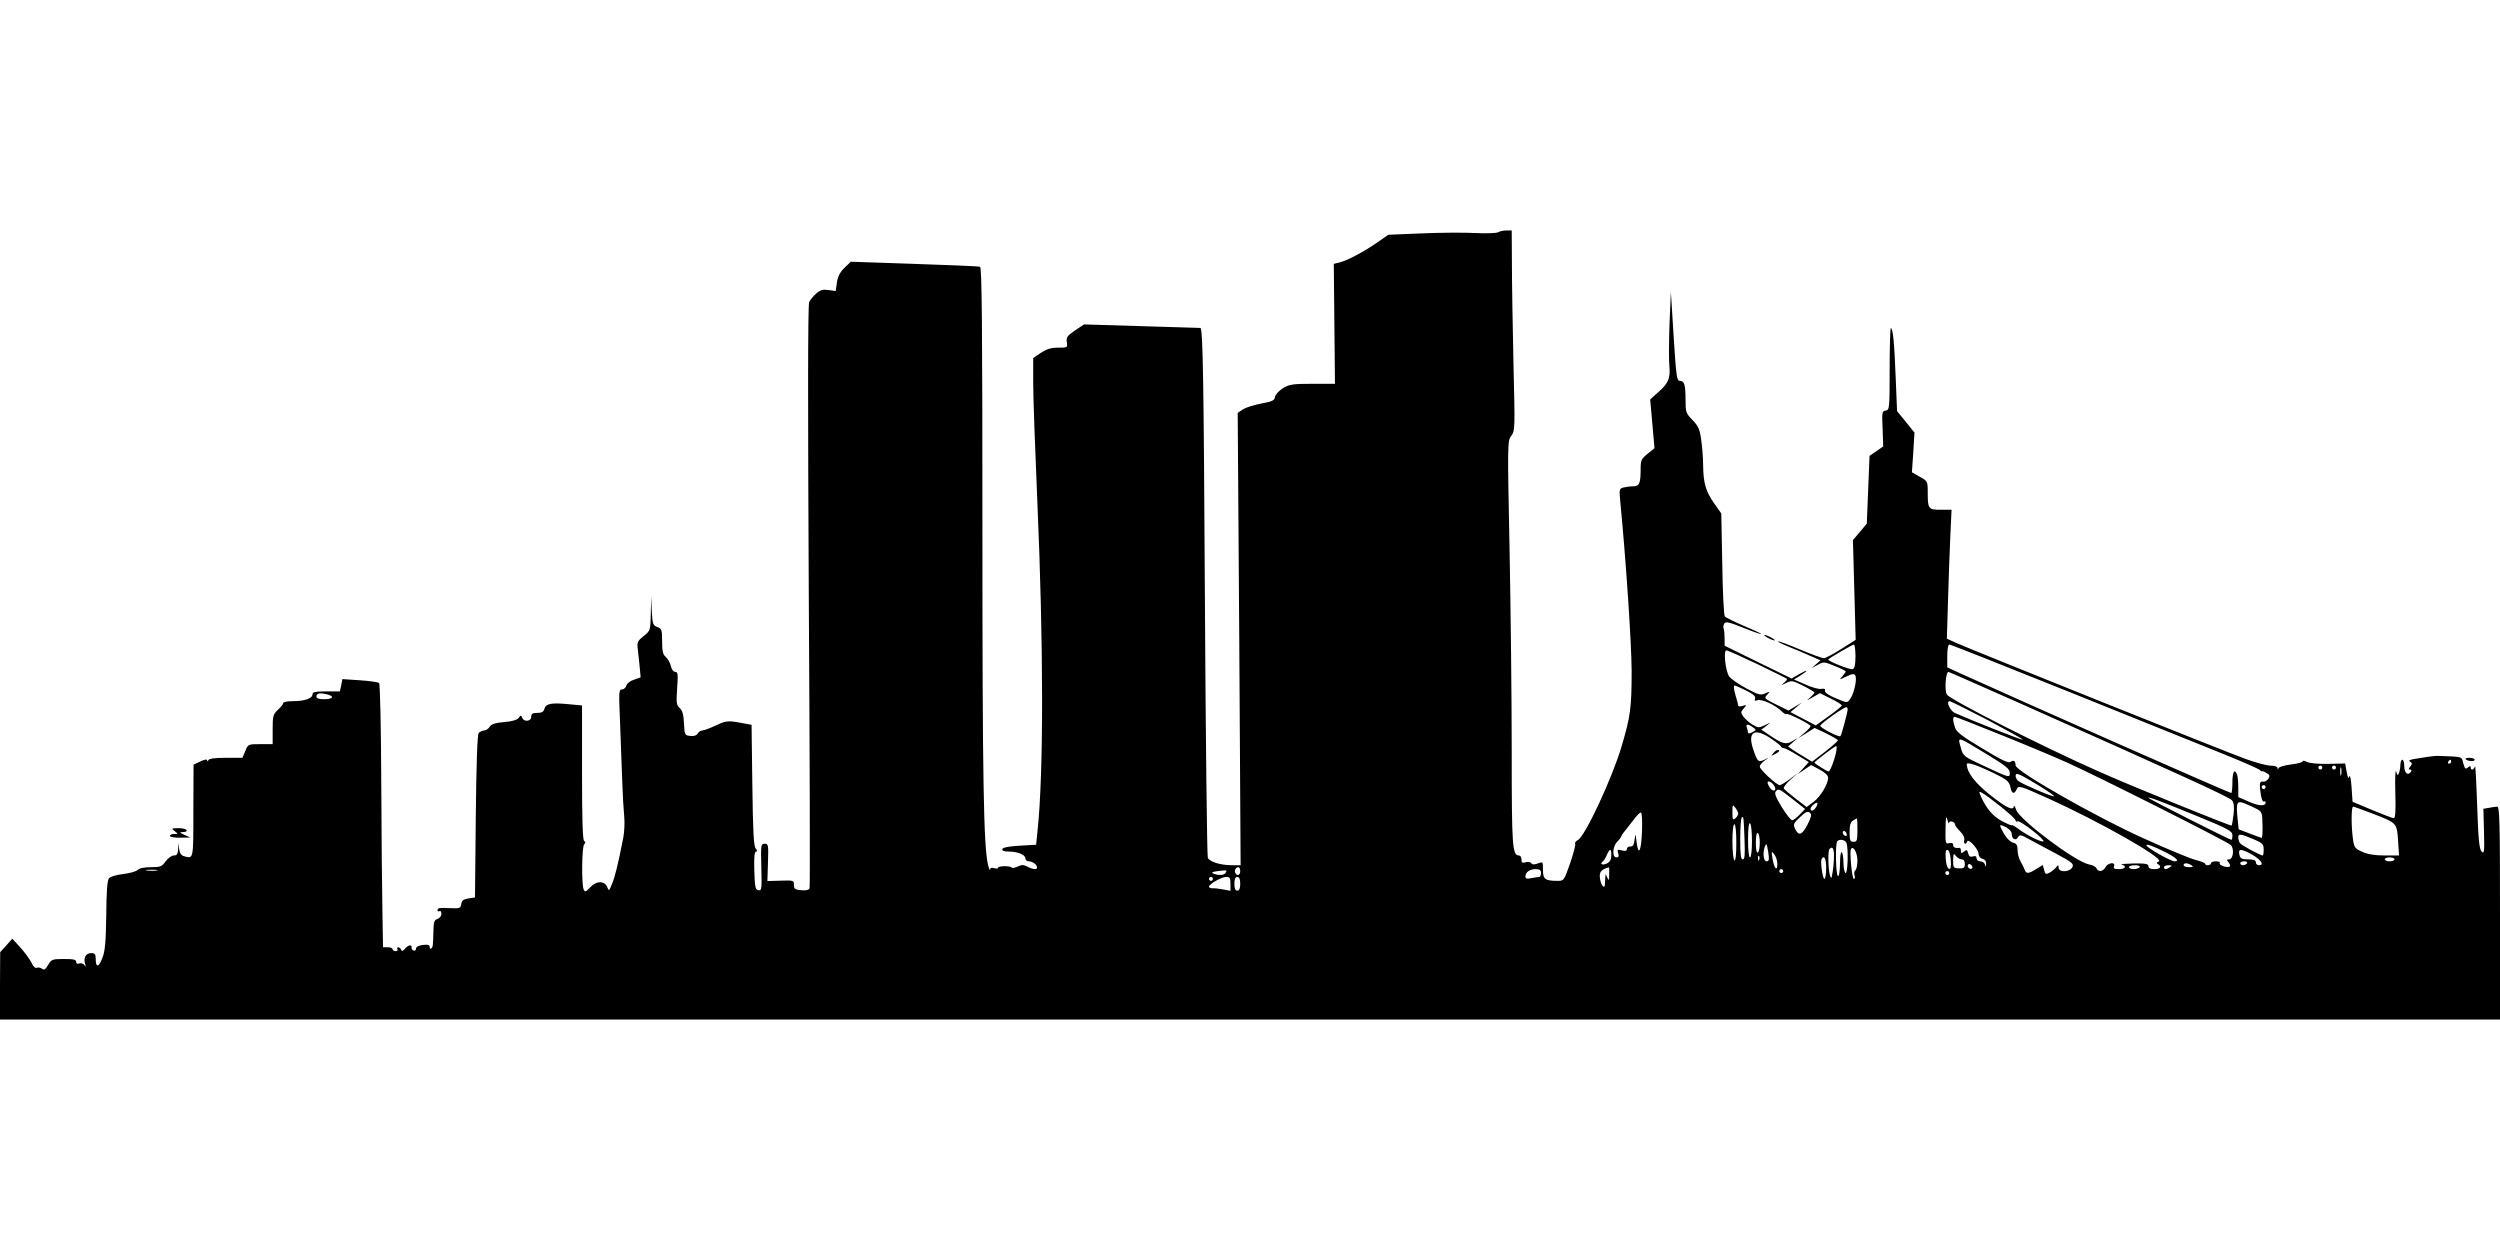
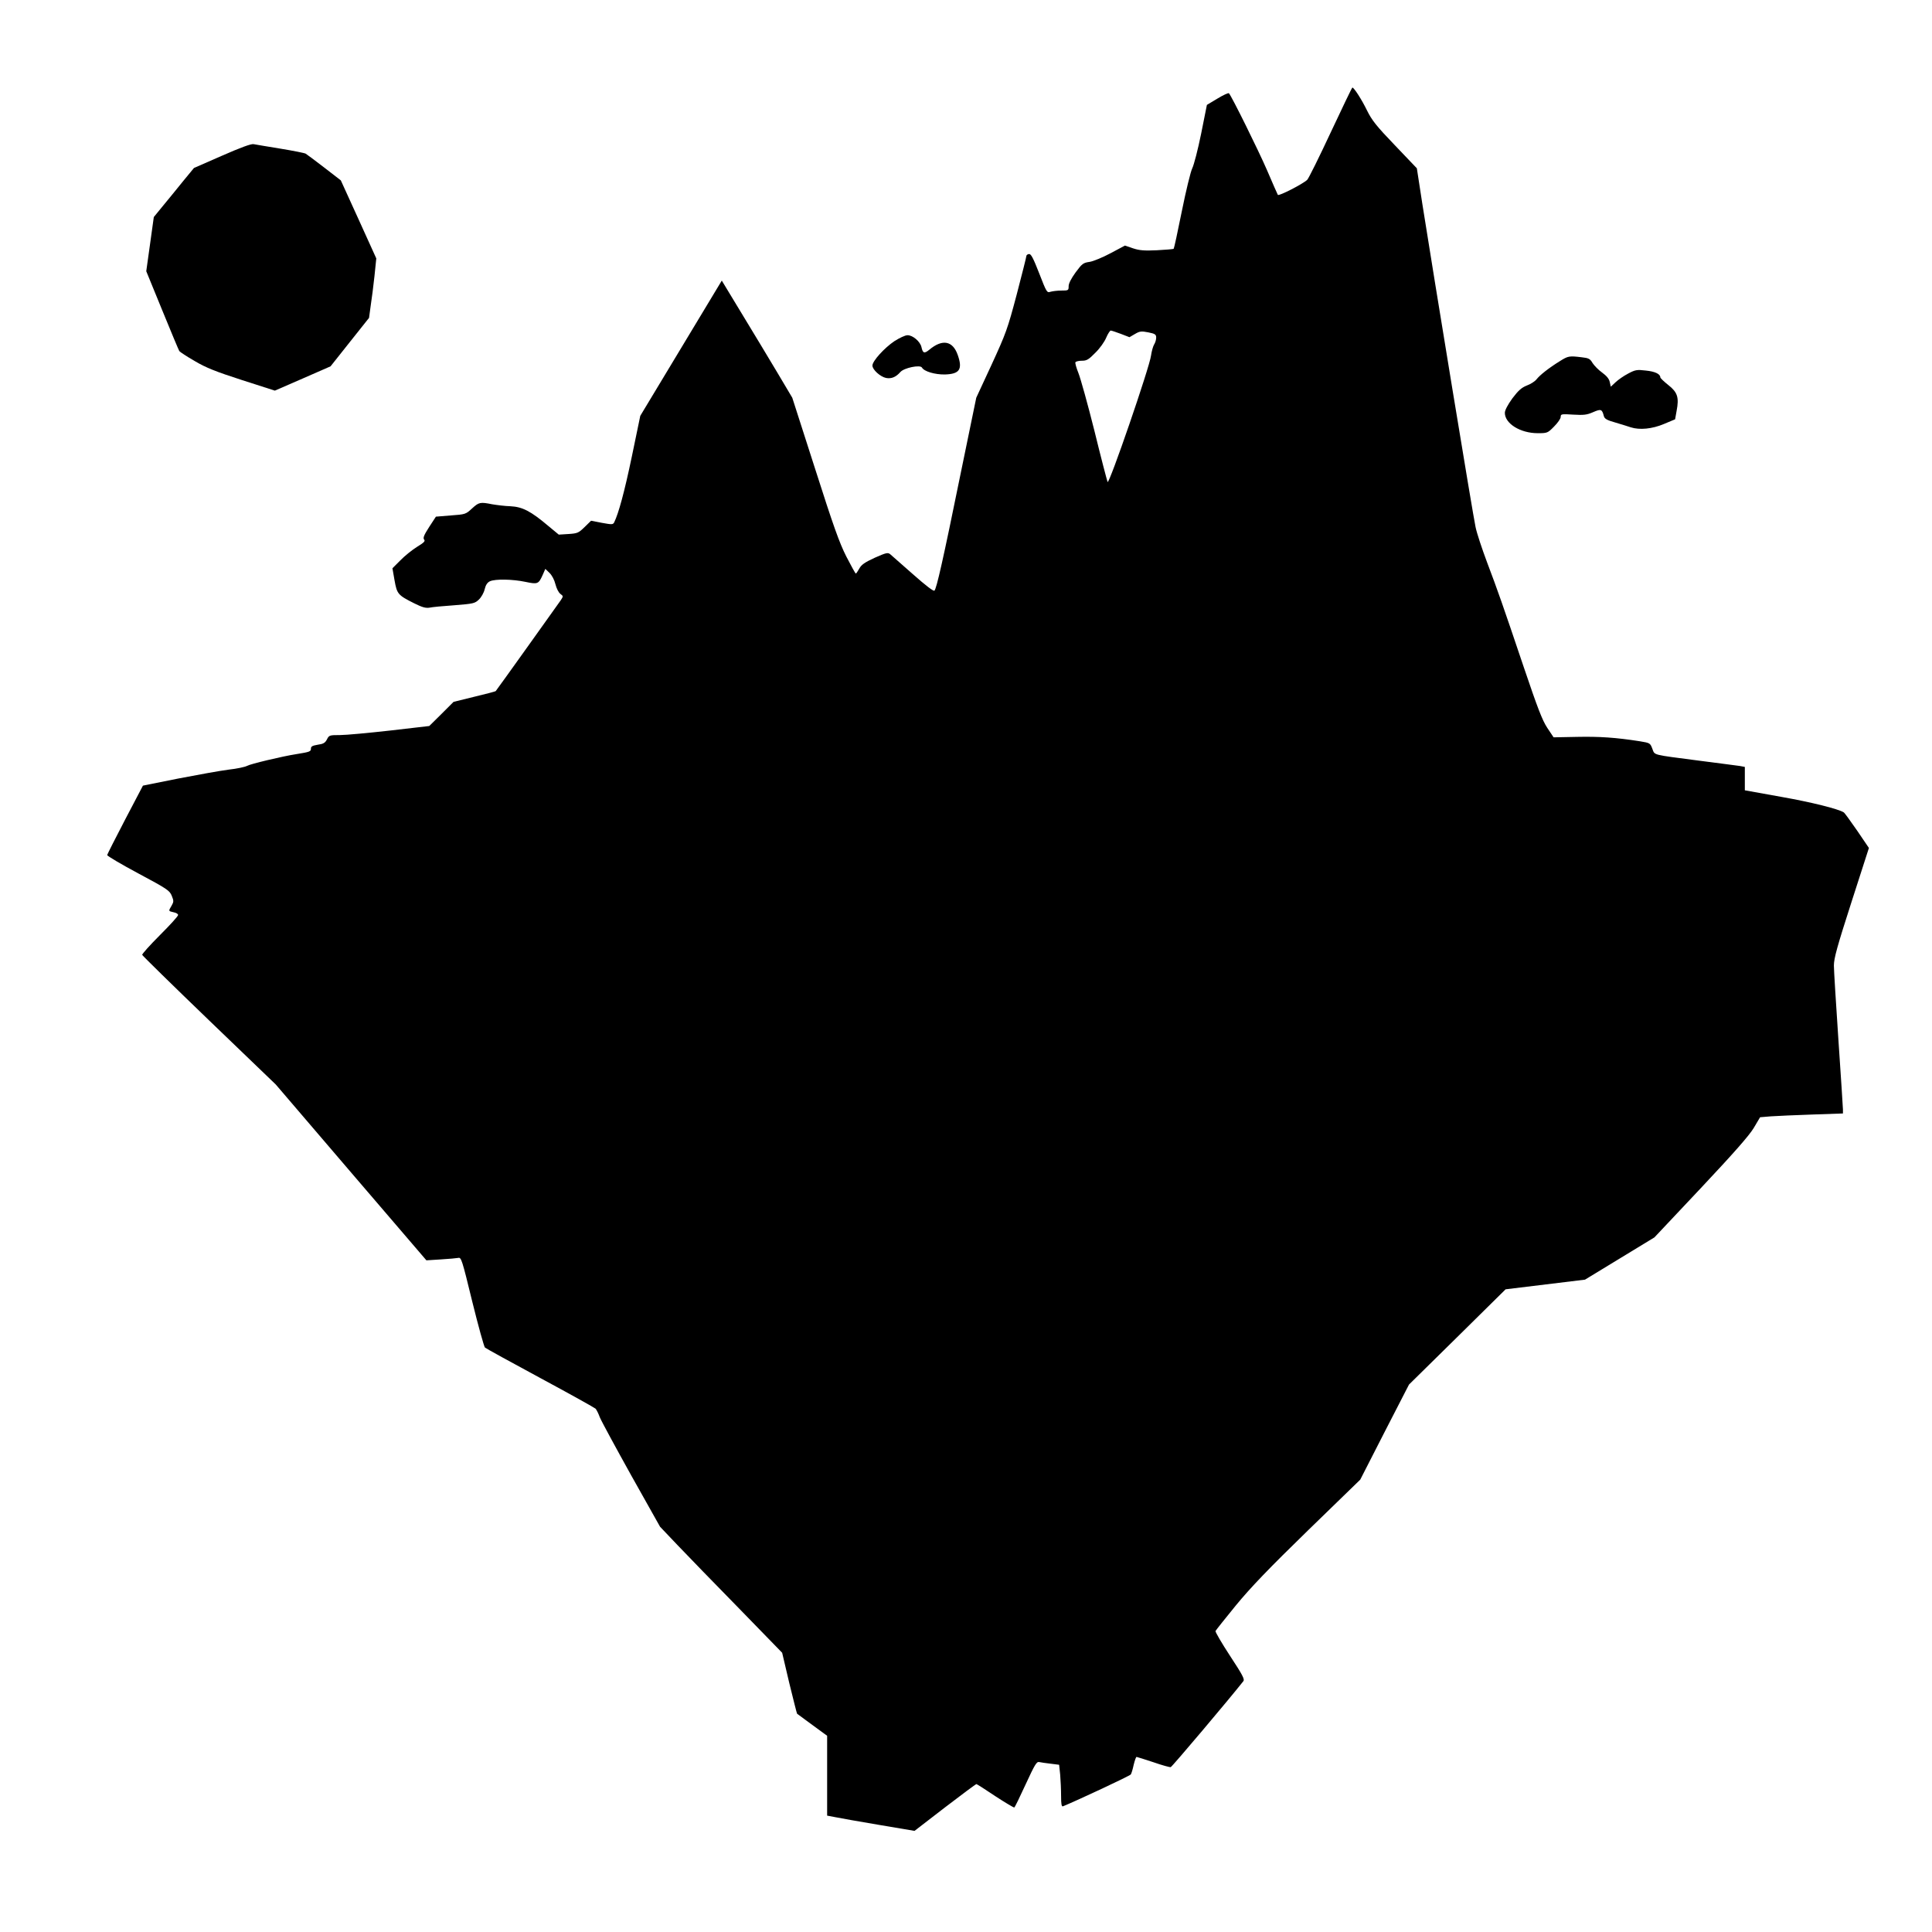
- <svg xmlns="http://www.w3.org/2000/svg" version="1.0" width="1280pt" height="640pt" viewBox="0 0 1280 640" preserveAspectRatio="xMidYMid meet">
-   <g transform="translate(0,640) scale(0.1,-0.1)" fill="#000000" stroke="none">
-     <path d="M7671 5211 c-8 -5 -62 -7 -120 -4 -58 3 -182 2 -274 -2 l-169 -7 -63 -44 c-73 -49 -147 -88 -188 -98 l-28 -7 3 -307 3 -307 -115 0 c-102 0 -119 -3 -152 -23 -20 -13 -38 -32 -40 -44 -2 -18 -14 -24 -70 -34 -36 -7 -79 -20 -94 -30 l-27 -18 8 -1158 7 -1158 -43 0 c-60 0 -115 17 -125 38 -4 9 -11 611 -15 1337 -6 1113 -10 1371 -23 1376 0 0 -135 4 -299 9 l-297 9 -46 -31 c-40 -27 -45 -35 -42 -59 4 -29 4 -29 -44 -29 -36 0 -59 -7 -88 -26 l-40 -27 0 -131 c0 -72 10 -342 21 -601 32 -731 33 -1393 1 -1690 l-7 -70 -84 -5 c-55 -3 -86 -9 -89 -17 -2 -9 8 -13 32 -13 46 0 86 -16 86 -35 0 -8 8 -15 18 -15 19 0 42 -18 42 -32 0 -12 -22 -10 -50 5 -20 10 -30 10 -50 0 -13 -6 -27 -9 -30 -5 -7 10 -70 9 -70 -1 0 -5 -9 -5 -20 -2 -13 4 -20 2 -21 -7 -1 -7 -5 3 -10 22 -23 97 -29 430 -29 1708 0 1073 -3 1353 -12 1356 -7 3 -159 9 -338 15 l-324 11 -32 -31 c-23 -22 -34 -44 -39 -75 l-6 -44 -37 5 c-29 4 -42 1 -63 -18 -15 -13 -31 -33 -36 -43 -7 -12 -7 -545 -2 -1504 5 -817 7 -1491 4 -1498 -3 -9 -18 -12 -42 -10 -32 3 -38 6 -38 27 0 24 -2 24 -68 22 l-68 -2 3 95 c3 90 2 96 -17 96 -19 0 -20 -6 -17 -121 3 -112 2 -120 -15 -117 -16 3 -18 16 -21 101 -2 68 1 97 9 97 8 0 7 5 -2 16 -10 12 -14 87 -17 325 l-4 308 -27 5 c-93 18 -100 18 -155 -8 -30 -14 -62 -26 -70 -26 -8 0 -19 -7 -24 -16 -6 -10 -19 -14 -38 -12 -28 3 -29 5 -32 64 -2 45 -8 66 -22 79 -17 15 -18 27 -13 101 5 72 4 84 -10 84 -9 0 -18 12 -22 29 -3 16 -15 37 -26 47 -15 13 -19 30 -19 81 0 58 -2 64 -25 73 -22 8 -24 15 -28 82 l-3 73 -2 -87 c-2 -87 -2 -87 -37 -115 -30 -24 -34 -32 -30 -63 2 -19 7 -61 10 -92 l5 -56 -34 -12 c-19 -6 -36 -19 -39 -30 -3 -11 -13 -20 -23 -20 -16 0 -16 -13 -9 -177 4 -98 9 -232 11 -298 2 -66 7 -145 10 -175 3 -30 1 -80 -5 -110 -26 -134 -43 -202 -58 -237 -14 -35 -16 -36 -23 -17 -13 35 -55 36 -87 2 -25 -26 -28 -27 -35 -11 -11 29 -9 218 3 230 8 8 8 13 0 17 -8 5 -11 114 -11 351 l0 343 -74 7 c-85 8 -112 2 -119 -25 -4 -15 -14 -20 -36 -20 -24 0 -31 -4 -31 -20 0 -24 -38 -28 -46 -5 -6 14 -8 14 -18 0 -8 -11 -34 -19 -75 -22 -46 -4 -66 -11 -74 -24 -7 -11 -19 -19 -28 -19 -9 0 -21 -6 -28 -13 -7 -9 -12 -148 -15 -428 l-4 -414 -34 -5 c-25 -4 -34 -11 -36 -28 -3 -21 -8 -24 -50 -22 -63 3 -72 2 -72 -11 0 -5 5 -7 10 -4 6 3 10 -3 10 -14 0 -11 -9 -22 -20 -26 -17 -5 -20 -16 -21 -66 -2 -73 -2 -76 -11 -85 -5 -4 -8 -1 -8 7 0 11 -9 14 -35 11 -22 -3 -35 -10 -35 -19 0 -8 -6 -13 -12 -10 -7 2 -12 10 -11 16 4 17 -18 13 -34 -7 -10 -12 -16 -14 -19 -4 -3 6 -10 12 -15 12 -6 0 -7 -4 -4 -10 3 -5 -1 -10 -9 -10 -9 0 -16 5 -16 10 0 6 -11 10 -25 10 l-24 0 -3 182 c-2 101 -5 403 -6 673 -1 269 -6 493 -11 498 -4 4 -49 11 -98 14 l-90 6 -6 -32 -7 -31 -70 0 c-56 0 -70 -3 -70 -15 0 -21 -41 -35 -101 -35 -27 0 -49 -4 -49 -10 0 -5 -12 -21 -27 -34 -25 -24 -27 -32 -27 -101 l0 -75 -63 0 c-62 0 -63 0 -77 -35 l-15 -35 -85 0 c-58 0 -86 -4 -89 -12 -4 -8 -6 -9 -6 -2 -1 8 -13 6 -36 -5 l-34 -16 -1 -237 c0 -252 1 -245 -47 -232 -15 4 -23 15 -26 38 l-4 31 -1 -32 c-2 -26 -6 -33 -22 -33 -11 0 -29 -13 -42 -30 -19 -27 -27 -30 -76 -30 -32 0 -59 -5 -67 -14 -8 -8 -41 -17 -74 -21 -34 -4 -66 -13 -73 -22 -9 -11 -13 -67 -14 -190 -2 -135 -6 -184 -20 -218 -18 -49 -34 -51 -34 -4 0 24 -4 29 -24 29 -27 0 -40 -25 -30 -56 4 -15 4 -16 -4 -5 -6 8 -17 11 -26 8 -10 -4 -16 -1 -16 8 0 12 -14 15 -63 15 -59 0 -64 -2 -81 -31 -13 -23 -21 -27 -31 -19 -7 6 -19 8 -26 5 -9 -3 -19 6 -27 25 -8 16 -33 51 -56 77 l-43 47 -31 -35 -31 -34 -1 -172 0 -173 6400 0 6400 0 0 545 c0 456 -2 545 -14 545 -7 0 -26 -3 -42 -6 l-29 -5 3 -117 c3 -105 1 -115 -12 -102 -12 12 -17 59 -23 235 -4 121 -9 212 -11 203 -4 -20 -22 -25 -22 -7 0 8 -4 8 -15 -1 -12 -10 -15 -6 -23 22 -9 36 0 33 -132 38 -8 0 -31 -2 -50 -5 -19 -3 -50 -8 -69 -11 -24 -4 -31 -8 -21 -14 11 -7 11 -11 1 -24 -10 -12 -10 -16 -2 -16 7 0 9 -4 6 -10 -15 -24 -35 -9 -35 25 0 19 -4 35 -10 35 -5 0 -10 -11 -10 -24 0 -13 -3 -33 -7 -43 -6 -16 -8 -15 -15 7 -4 14 -6 -35 -4 -107 3 -95 0 -133 -8 -132 -6 0 -56 19 -111 42 l-100 42 -5 75 c-3 41 -8 66 -11 55 -5 -15 -8 -9 -14 23 l-8 43 -87 -2 c-50 -1 -96 3 -108 10 -12 6 -22 8 -22 3 0 -5 -27 -12 -59 -16 -33 -4 -62 -12 -65 -19 -3 -9 -5 -9 -5 1 -1 7 -15 12 -36 12 -18 0 -76 15 -127 34 -96 34 -1381 550 -1477 592 l-53 24 6 202 c3 112 9 260 12 331 l6 127 -55 0 c-64 0 -67 4 -67 89 0 57 -1 58 -41 80 l-40 23 7 102 6 101 -44 55 -45 55 -7 170 c-7 181 -14 255 -25 255 -3 0 -6 -94 -6 -210 0 -202 -1 -209 -20 -212 -19 -3 -20 -9 -16 -94 l3 -90 -35 -24 -35 -24 -7 -173 -7 -174 -35 -42 -36 -42 7 -255 7 -256 -74 -47 c-41 -26 -81 -47 -89 -47 -8 0 -64 20 -123 45 -59 25 -110 44 -112 41 -2 -2 24 -15 59 -29 35 -14 85 -35 111 -47 l48 -21 -23 -20 -23 -20 32 17 c30 17 33 16 87 -6 31 -12 56 -25 56 -28 0 -3 -8 -14 -17 -25 -18 -19 -17 -19 20 -1 31 15 40 16 46 5 10 -16 -5 -88 -25 -118 -12 -19 -18 -21 -41 -12 -62 24 -94 42 -89 54 3 8 -4 10 -18 8 -12 -3 -49 7 -81 22 l-60 26 33 20 c45 29 40 34 -7 7 l-38 -22 -172 84 -171 84 0 37 c0 21 -2 43 -5 51 -3 7 -1 19 4 26 6 11 27 6 96 -22 49 -20 90 -34 92 -32 2 2 -37 20 -87 41 -49 21 -94 43 -99 49 -5 6 -11 127 -13 269 l-5 258 -38 54 c-43 62 -54 104 -55 195 0 36 -5 94 -10 129 -7 53 -15 70 -44 100 -34 35 -36 41 -36 103 0 78 -6 98 -29 98 -16 0 -19 24 -32 228 l-14 227 -7 -160 c-3 -88 -4 -185 -1 -216 6 -67 -4 -91 -59 -139 l-39 -35 11 -125 11 -125 -35 -28 c-33 -27 -36 -33 -36 -82 0 -70 -7 -85 -39 -85 -14 0 -36 -3 -49 -6 -21 -6 -22 -10 -17 -63 30 -310 58 -728 59 -876 0 -188 -6 -233 -51 -385 -48 -163 -187 -461 -224 -481 -11 -5 -17 -14 -14 -19 3 -5 -9 -50 -26 -100 -31 -88 -32 -90 -63 -90 -65 0 -76 8 -76 56 0 43 0 43 -27 33 -19 -7 -28 -6 -33 2 -5 6 -16 8 -29 4 -17 -5 -21 -2 -21 14 0 12 -6 21 -13 21 -34 0 -37 45 -37 528 0 262 -5 728 -11 1036 -11 549 -11 559 9 585 19 26 19 37 11 366 -4 187 -8 418 -8 513 l-1 172 -27 0 c-16 0 -34 -4 -42 -9z m1829 -2171 c0 -42 -4 -62 -14 -66 -13 -5 -133 43 -125 50 10 10 124 76 131 76 4 0 8 -27 8 -60z m1103 -186 c337 -136 691 -278 787 -317 96 -39 178 -75 181 -80 3 -5 8 -7 10 -6 2 2 13 -2 24 -9 16 -9 18 -14 9 -29 -7 -10 -19 -17 -28 -15 -18 3 -19 -11 -10 -70 4 -21 10 -35 15 -32 5 3 9 1 9 -4 0 -21 -33 -20 -85 3 l-55 24 0 50 c0 27 -3 56 -6 65 -13 33 -24 14 -24 -39 0 -30 -3 -55 -6 -55 -11 0 -1009 441 -1371 605 l-83 38 0 58 c0 35 4 59 11 59 6 0 286 -111 622 -246z m-1606 146 c81 -39 149 -73 152 -75 2 -3 -4 -12 -15 -21 -17 -14 -16 -14 11 -1 28 14 33 13 87 -14 32 -16 58 -32 58 -35 0 -3 -10 -14 -22 -25 -21 -18 -20 -18 13 1 l37 21 56 -28 c31 -15 56 -31 56 -35 0 -4 -30 -28 -66 -54 l-67 -48 -65 34 -65 34 29 24 29 25 -34 -21 -34 -20 -63 31 c-61 30 -63 32 -46 50 16 18 16 18 -10 7 -23 -11 -34 -8 -98 26 -40 22 -79 49 -87 61 -19 29 -30 133 -14 133 7 0 78 -32 158 -70z m1341 -199 c847 -377 1078 -483 1090 -499 10 -12 12 -33 8 -71 -4 -30 -8 -56 -10 -58 -4 -4 -515 203 -676 275 -292 129 -763 368 -782 396 -13 19 -6 116 8 116 3 0 165 -72 362 -159z m-1397 63 c36 -18 49 -30 45 -40 -4 -12 -1 -14 13 -9 22 7 91 -25 122 -56 11 -11 23 -18 26 -15 7 6 123 -52 123 -62 0 -4 -14 -20 -32 -35 l-33 -28 43 27 43 27 59 -28 c33 -16 60 -32 60 -36 0 -3 -30 -30 -66 -58 l-66 -51 -38 23 c-20 12 -48 29 -61 38 l-24 17 25 22 25 22 -29 -17 c-32 -19 -51 -14 -119 33 l-39 26 24 18 23 19 -31 -15 c-28 -13 -33 -13 -61 4 -17 10 -38 29 -47 41 -14 21 -14 24 2 42 16 19 16 19 -5 13 -13 -4 -23 -4 -23 1 0 4 -7 29 -15 56 -8 28 -10 47 -4 47 5 0 32 -12 60 -26z m-7263 -20 c36 -10 25 -24 -18 -24 -29 0 -40 4 -40 15 0 16 20 19 58 9z m8498 -130 c101 -54 183 -99 180 -101 -3 -4 -268 101 -348 137 -24 12 -46 60 -26 60 5 0 92 -43 194 -96z m-716 54 c0 -13 -31 -131 -37 -137 -6 -8 -103 42 -103 53 0 10 117 94 133 95 4 1 7 -4 7 -11z m776 -127 c120 -48 278 -114 349 -146 156 -70 813 -401 836 -421 20 -18 13 -74 -8 -74 -13 0 -13 -3 -3 -15 7 -9 10 -18 7 -21 -10 -10 -58 6 -52 16 3 6 -5 10 -19 10 -14 0 -26 -4 -26 -10 0 -5 -7 -10 -15 -10 -8 0 -15 3 -15 8 0 4 -22 12 -48 19 -26 6 -149 57 -272 113 -247 112 -650 342 -650 371 0 23 -11 30 -26 18 -10 -8 -46 9 -143 68 -102 61 -133 84 -141 107 -12 35 -13 56 -2 56 5 0 107 -40 228 -89z m-1261 35 c18 -13 18 -14 -3 -25 -13 -7 -22 -8 -22 -2 0 5 -3 16 -6 25 -8 20 6 21 31 2z m93 -58 c26 -17 49 -35 50 -40 2 -4 8 -8 14 -8 6 0 37 -16 70 -36 l59 -36 -28 -31 -28 -30 34 23 34 23 43 -23 c28 -15 44 -30 44 -42 0 -32 -38 -96 -75 -124 l-35 -26 -55 42 c-31 24 -58 47 -62 53 -3 5 12 25 33 44 l39 35 -41 -31 c-23 -17 -46 -31 -52 -31 -15 0 -102 80 -102 95 0 7 10 20 23 29 l22 17 -24 -12 c-29 -13 -34 -8 -56 59 -28 87 10 107 93 50z m1115 -86 c87 -53 107 -70 107 -88 0 -28 1 -28 -142 39 -91 42 -97 47 -107 83 -19 67 -28 69 142 -34z m-783 12 c-10 -42 -30 -94 -38 -94 -7 0 -72 41 -72 45 0 6 104 85 111 85 4 0 3 -16 -1 -36z m3150 -44 c0 -5 -5 -10 -11 -10 -5 0 -7 5 -4 10 3 6 8 10 11 10 2 0 4 -4 4 -10z m-2321 -69 c48 -24 59 -36 64 -60 7 -36 20 -40 33 -11 9 19 16 17 152 -44 273 -123 610 -314 575 -327 -12 -4 -13 -8 -5 -13 22 -13 13 -26 -18 -26 -20 0 -30 5 -30 15 0 12 -15 15 -77 14 -43 -1 -70 -3 -60 -6 28 -7 19 -23 -14 -23 -24 0 -30 4 -25 15 9 23 -31 19 -44 -5 -12 -23 -38 -26 -46 -6 -3 8 -20 17 -38 20 -69 13 -353 226 -373 279 -6 18 -12 26 -12 20 -2 -26 -35 -11 -118 54 -80 63 -122 117 -123 160 0 15 63 -8 159 -56z m1661 39 c0 -5 -4 -10 -10 -10 -5 0 -10 5 -10 10 0 6 5 10 10 10 6 0 10 -4 10 -10z m70 0 c0 -5 -4 -10 -10 -10 -5 0 -10 5 -10 10 0 6 5 10 10 10 6 0 10 -4 10 -10z m27 -37 c-3 -10 -5 -2 -5 17 0 19 2 27 5 18 2 -10 2 -26 0 -35z m-1550 -54 c46 -28 82 -53 80 -56 -6 -5 -165 63 -184 79 -7 6 -13 17 -13 25 0 20 14 14 117 -48z m-1353 -2 c15 -24 -3 -35 -20 -13 -8 11 -14 24 -14 29 0 13 22 3 34 -16z m2516 -7 c0 -5 -4 -10 -10 -10 -5 0 -10 5 -10 10 0 6 5 10 10 10 6 0 10 -4 10 -10z m-2420 -63 l62 -49 -28 -29 c-15 -16 -33 -29 -38 -29 -6 0 -30 30 -53 67 -31 51 -39 71 -31 81 14 16 15 16 88 -41z m1064 -37 c42 -33 76 -65 76 -71 0 -5 4 -7 10 -4 5 3 39 -18 76 -47 37 -28 62 -54 56 -56 -13 -4 -86 32 -129 65 -18 13 -33 21 -33 18 0 -3 -22 6 -50 21 -47 25 -81 66 -108 127 -11 26 -11 27 7 17 11 -5 54 -37 95 -70z m1014 -52 c154 -63 172 -74 172 -95 0 -12 -2 -23 -5 -23 -9 0 -425 210 -425 215 0 7 70 -20 258 -97z m297 40 c26 -14 28 -19 29 -82 1 -36 -1 -66 -4 -66 -2 0 -30 10 -61 22 l-57 22 -6 58 c-8 80 -3 91 38 74 18 -7 45 -20 61 -28z m-2255 12 c-11 -20 -30 -28 -30 -12 0 11 22 32 32 32 5 0 4 -9 -2 -20z m-400 -36 c0 -6 -7 -17 -15 -24 -13 -11 -15 -7 -15 31 0 40 1 41 15 23 8 -10 15 -24 15 -30z m3246 1 c127 -49 126 -48 132 -138 l5 -77 -74 0 c-50 0 -87 6 -115 19 -38 17 -41 23 -47 66 -9 65 -9 165 1 165 4 0 48 -16 98 -35z m-2891 -56 c-28 -55 -46 -61 -64 -23 -11 24 -8 29 25 60 28 27 39 32 50 23 11 -9 9 -19 -11 -60z m-848 -36 c-4 -103 -18 -130 -28 -53 -5 45 -5 45 -10 10 -3 -26 -9 -35 -21 -34 -10 1 -18 -5 -18 -12 0 -10 -7 -13 -26 -8 -23 6 -25 4 -19 -15 5 -15 2 -21 -9 -21 -23 0 -20 56 4 80 11 11 20 23 20 26 0 3 10 19 23 34 12 15 33 42 46 59 13 17 27 31 32 31 6 0 8 -42 6 -97z m1572 44 c1 14 31 6 31 -9 0 -5 12 -21 26 -35 16 -16 24 -33 21 -44 -5 -20 9 -27 15 -7 6 17 58 -40 58 -63 0 -12 8 -23 20 -26 13 -3 20 -13 19 -27 -1 -17 -2 -17 -6 -3 -2 9 -13 17 -24 17 -11 0 -19 7 -19 16 0 10 -6 13 -19 9 -13 -4 -20 0 -24 16 -5 19 -8 20 -21 9 -13 -10 -16 -10 -16 4 0 9 -3 15 -7 15 -21 -3 -33 2 -33 15 0 9 -7 12 -20 9 -19 -5 -20 -1 -19 73 1 58 3 71 9 49 4 -16 8 -25 9 -18z m-1047 -89 c3 -75 1 -98 -9 -98 -10 0 -13 25 -13 103 0 57 3 107 8 111 9 10 10 1 14 -116z m578 52 c0 -53 -2 -60 -20 -60 -17 0 -20 7 -20 50 0 36 5 52 18 59 9 6 18 11 20 11 1 0 2 -27 2 -60z m-540 -56 c0 -49 -4 -84 -10 -84 -6 0 -10 37 -10 91 0 57 4 88 10 84 6 -3 10 -44 10 -91z m-80 -10 c0 -61 -4 -93 -10 -89 -5 3 -10 46 -10 96 0 53 4 89 10 89 6 0 10 -39 10 -96z m1410 46 c0 -26 21 -37 32 -17 8 15 15 14 61 -12 29 -16 91 -49 140 -75 78 -42 86 -49 77 -67 -14 -25 -70 -27 -70 -1 -1 15 -2 15 -13 1 -7 -9 -22 -21 -33 -27 -19 -10 -23 -9 -28 14 l-7 25 -33 -20 c-41 -26 -52 -26 -60 -3 -3 9 -13 28 -21 42 -8 14 -15 40 -15 57 0 26 -5 34 -24 39 -13 3 -32 22 -45 44 -28 50 -27 53 9 35 17 -9 30 -23 30 -35z m-845 -8 c-8 -8 -25 10 -19 20 4 6 9 5 15 -3 4 -7 6 -15 4 -17z m-445 -37 c0 -24 -4 -47 -10 -50 -6 -4 -10 15 -10 50 0 35 4 54 10 50 6 -3 10 -26 10 -50z m2538 14 c36 -16 42 -22 42 -49 0 -16 -2 -30 -5 -30 -12 0 -111 53 -117 64 -4 6 -8 19 -8 29 0 20 11 19 88 -14z m-2094 -15 c10 -26 7 -154 -4 -154 -5 0 -10 19 -11 43 -1 79 -18 87 -18 9 -1 -46 -5 -71 -11 -67 -11 7 -14 168 -3 178 12 13 41 7 47 -9z m-400 -51 c5 -35 3 -43 -9 -43 -16 0 -21 43 -9 75 8 21 10 18 18 -32z m2035 3 c54 -28 72 -46 45 -46 -20 0 -144 70 -144 82 0 9 32 -3 99 -36z m-1699 -18 c0 -24 -3 -61 -7 -83 -6 -36 -7 -38 -14 -15 -9 33 -11 125 -2 133 15 16 23 4 23 -35z m120 -24 c0 -23 -5 -46 -10 -49 -6 -4 -8 -15 -5 -26 4 -10 2 -19 -3 -19 -10 0 -23 138 -15 153 11 20 33 -19 33 -59z m-1260 26 c0 -19 -7 -33 -21 -40 -21 -12 -41 -5 -24 8 6 4 16 19 22 35 16 35 23 34 23 -3z m1738 -24 c2 -36 0 -47 -10 -44 -8 3 -14 24 -16 52 -2 36 0 47 10 44 8 -3 14 -24 16 -52z m1525 38 c58 -29 86 -64 52 -64 -8 0 -15 7 -15 15 0 11 -11 15 -39 15 -30 0 -40 4 -44 19 -9 34 1 37 46 15z m-2413 -58 c0 -41 -17 -22 -25 29 -6 37 -5 39 9 21 9 -11 16 -33 16 -50z m944 24 c10 0 16 -8 16 -24 0 -19 -5 -23 -30 -22 -28 1 -30 3 -30 41 1 35 2 38 14 23 7 -10 21 -18 30 -18z m-1037 -2 c-3 -8 -6 -5 -6 6 -1 11 2 17 5 13 3 -3 4 -12 1 -19z m343 -43 c0 -30 -4 -55 -9 -55 -9 0 -22 90 -14 102 13 22 23 2 23 -47z m2910 45 c0 -5 -11 -10 -25 -10 -14 0 -25 5 -25 10 0 6 11 10 25 10 14 0 25 -4 25 -10z m-755 -20 c-3 -5 -13 -10 -21 -10 -8 0 -14 5 -14 10 0 6 9 10 21 10 11 0 17 -4 14 -10z m-1408 -26 c-9 -9 -28 6 -21 18 4 6 10 6 17 -1 6 -6 8 -13 4 -17z m1123 16 c12 -8 9 -10 -12 -10 -16 0 -28 5 -28 10 0 13 20 13 40 0z m-265 -10 c-3 -5 -17 -10 -31 -10 -13 0 -24 5 -24 10 0 6 14 10 31 10 17 0 28 -4 24 -10z m155 0 c-19 -13 -30 -13 -30 0 0 6 10 10 23 10 18 0 19 -2 7 -10z m-4760 -20 c0 -21 -15 -27 -25 -10 -7 12 2 30 16 30 5 0 9 -9 9 -20z m1889 -17 c0 -31 -2 -34 -9 -18 l-9 20 -2 -20 c-1 -11 -2 -26 -2 -32 1 -22 -14 -14 -21 10 -13 48 -3 65 42 76 1 1 2 -16 1 -36z m-7436 20 c-13 -2 -35 -2 -50 0 -16 2 -5 4 22 4 28 0 40 -2 28 -4z m5472 -12 c-7 -13 -36 -14 -62 -4 -13 6 -8 9 22 13 46 6 50 5 40 -9z m1615 -1 c0 -11 -4 -20 -9 -20 -5 0 -23 -3 -40 -6 -23 -5 -31 -3 -31 8 0 22 22 38 52 38 21 0 28 -5 28 -20z m1240 10 c0 -5 -4 -10 -10 -10 -5 0 -10 5 -10 10 0 6 5 10 10 10 6 0 10 -4 10 -10z m850 -10 c0 -5 -4 -10 -10 -10 -5 0 -10 5 -10 10 0 6 5 10 10 10 6 0 10 -4 10 -10z m-3770 -30 c0 -5 -4 -10 -10 -10 -5 0 -10 5 -10 10 0 6 5 10 10 10 6 0 10 -4 10 -10z m90 -25 l0 -36 -37 7 c-21 4 -46 7 -55 6 -10 0 -18 3 -18 8 0 13 63 50 88 50 19 0 22 -5 22 -35z m50 0 c0 -24 -5 -35 -15 -35 -10 0 -15 11 -15 35 0 24 5 35 15 35 10 0 15 -11 15 -35z" />
-     <path d="M9079 2543 c-13 -15 -12 -15 9 -4 23 12 28 21 13 21 -5 0 -15 -7 -22 -17z" />
-     <path d="M9050 3135 c14 -8 30 -14 35 -14 6 0 -1 6 -15 14 -14 8 -29 14 -35 14 -5 0 1 -6 15 -14z" />
-     <path d="M12624 2513 c11 -11 46 -14 46 -3 0 6 -12 10 -27 10 -14 0 -23 -3 -19 -7z" />
-     <path d="M894 2145 c19 -15 19 -15 -2 -15 -12 0 -22 -4 -22 -10 0 -5 24 -10 53 -9 l52 1 -30 13 c-27 13 -28 14 -7 15 13 0 20 4 17 10 -3 6 -23 10 -43 10 -35 -1 -36 -2 -18 -15z" />
+ <svg xmlns="http://www.w3.org/2000/svg" version="1.0" width="1280pt" height="1280pt" viewBox="0 0 1280 1280" preserveAspectRatio="xMidYMid meet">
+   <g transform="translate(0,1280) scale(0.1,-0.1)" fill="#000000" stroke="none">
+     <path d="M8816 11922 c-76 -163 -146 -304 -155 -313 -27 -27 -189 -110 -195 -100 -3 5 -35 78 -71 162 -58 134 -235 492 -253 511 -4 4 -38 -12 -76 -35 l-70 -42 -38 -190 c-21 -104 -48 -208 -59 -230 -11 -22 -42 -150 -69 -284 -27 -134 -51 -246 -54 -249 -3 -3 -54 -7 -112 -10 -84 -4 -116 -1 -158 13 l-53 18 -94 -50 c-52 -28 -115 -54 -140 -58 -43 -6 -50 -12 -93 -70 -29 -40 -46 -73 -46 -91 0 -28 -2 -29 -47 -29 -27 0 -59 -4 -73 -8 -24 -8 -26 -4 -75 122 -39 100 -54 129 -67 128 -10 -1 -18 -7 -18 -13 0 -6 -29 -121 -64 -255 -61 -230 -71 -257 -166 -464 l-102 -220 -104 -505 c-117 -575 -159 -759 -173 -773 -6 -6 -55 31 -143 109 -73 64 -141 124 -150 132 -16 13 -27 10 -102 -23 -67 -31 -89 -46 -103 -72 -10 -18 -20 -33 -23 -33 -3 0 -31 51 -63 113 -46 91 -85 200 -207 582 l-151 470 -101 170 c-56 94 -161 268 -234 388 l-132 218 -270 -448 -270 -448 -56 -270 c-49 -235 -88 -377 -117 -436 -8 -15 -15 -15 -81 -3 l-72 14 -43 -42 c-40 -39 -47 -42 -107 -46 l-64 -4 -70 58 c-116 98 -171 126 -250 130 -37 1 -91 8 -121 13 -80 16 -88 14 -134 -28 -41 -38 -44 -39 -141 -46 l-98 -8 -45 -69 c-34 -53 -42 -72 -33 -83 9 -10 -1 -20 -47 -48 -32 -20 -82 -60 -110 -89 l-53 -53 14 -80 c16 -90 22 -98 130 -152 52 -26 76 -33 101 -29 17 4 92 11 165 16 126 10 136 12 163 38 15 14 33 45 38 68 7 29 18 45 35 53 35 16 150 14 235 -4 81 -17 87 -15 114 45 l18 41 28 -27 c16 -16 32 -46 39 -75 7 -28 21 -55 33 -64 19 -14 20 -15 2 -42 -16 -23 -422 -592 -431 -602 -2 -2 -65 -19 -141 -37 l-138 -34 -80 -80 -81 -80 -259 -30 c-143 -16 -293 -30 -332 -30 -70 0 -73 -1 -87 -29 -12 -23 -24 -30 -61 -35 -35 -6 -45 -11 -45 -26 0 -19 -8 -22 -95 -36 -97 -15 -308 -66 -328 -78 -12 -7 -67 -19 -122 -25 -55 -7 -205 -34 -334 -59 l-234 -47 -118 -225 c-65 -124 -118 -230 -119 -235 0 -6 93 -61 207 -122 191 -102 207 -113 221 -148 14 -34 13 -40 -1 -65 -22 -37 -22 -36 13 -44 17 -3 30 -11 30 -18 0 -8 -54 -67 -120 -133 -66 -66 -119 -125 -118 -131 2 -6 202 -202 444 -435 l441 -424 499 -583 499 -582 95 6 c52 3 104 8 116 10 20 5 25 -11 93 -290 40 -162 78 -299 84 -304 7 -6 172 -97 367 -202 195 -105 360 -197 366 -203 6 -7 19 -32 28 -57 10 -25 104 -198 208 -385 l191 -340 116 -122 c64 -67 246 -255 405 -417 l288 -296 47 -200 c27 -110 50 -202 52 -204 2 -2 48 -35 102 -75 l97 -71 0 -264 0 -265 53 -10 c28 -6 159 -29 289 -51 l237 -40 201 155 c111 85 205 155 209 155 3 0 60 -36 125 -80 66 -43 123 -77 126 -75 4 2 38 72 76 155 60 130 72 150 89 146 11 -2 45 -8 76 -11 l56 -7 7 -66 c3 -37 6 -100 6 -141 0 -54 3 -72 13 -68 95 39 444 202 449 211 4 6 13 35 19 64 7 28 15 52 19 52 3 0 53 -16 111 -35 57 -20 109 -34 115 -33 9 2 393 457 481 569 11 13 -4 41 -88 169 -55 84 -98 158 -96 164 3 6 64 83 136 171 99 120 217 243 477 496 l346 336 161 315 162 315 320 315 320 316 263 32 263 32 230 140 230 140 308 327 c219 233 320 348 350 398 l42 71 72 6 c40 3 163 8 275 12 l202 7 0 26 c0 14 -14 222 -30 461 -16 239 -30 461 -30 493 0 48 22 127 116 419 l116 360 -78 115 c-44 63 -83 118 -89 121 -37 23 -212 67 -416 103 l-239 43 0 77 0 78 -32 6 c-18 2 -139 19 -268 35 -322 42 -295 35 -313 80 -14 37 -16 38 -83 49 -160 25 -268 32 -415 29 l-156 -3 -42 63 c-33 50 -64 131 -155 400 -144 427 -170 501 -244 697 -33 88 -68 193 -76 233 -16 70 -276 1655 -352 2137 l-37 240 -146 153 c-122 127 -152 165 -184 230 -35 72 -86 151 -97 152 -3 0 -67 -134 -144 -298z m-1390 -1334 l57 -22 36 21 c32 19 43 20 89 11 45 -9 52 -14 52 -35 0 -13 -6 -34 -14 -46 -7 -12 -16 -44 -20 -72 -9 -76 -279 -861 -288 -838 -4 10 -44 162 -87 338 -44 176 -92 348 -106 383 -14 35 -23 67 -20 72 4 6 23 10 43 10 32 0 45 8 89 53 29 28 61 73 72 100 11 26 25 47 30 47 5 0 35 -10 67 -22z" />
+     <path d="M1470 11768 l-185 -81 -70 -85 c-38 -47 -98 -121 -133 -163 l-63 -77 -25 -180 -25 -179 106 -259 c58 -142 109 -264 113 -270 4 -6 50 -36 102 -66 76 -45 140 -70 313 -126 l218 -70 184 80 185 81 127 160 128 161 11 81 c7 44 18 132 25 196 l12 117 -117 258 -118 259 -110 85 c-61 47 -116 88 -123 92 -6 4 -81 19 -166 33 -85 14 -165 27 -179 30 -17 3 -87 -23 -210 -77z" />
+     <path d="M5926 10540 c-67 -45 -146 -132 -146 -162 0 -27 52 -74 90 -82 36 -7 66 6 95 39 24 28 131 50 143 30 14 -26 86 -47 152 -46 98 3 119 34 85 130 -33 94 -102 106 -188 34 -33 -27 -43 -24 -52 17 -8 37 -58 80 -93 79 -15 0 -53 -18 -86 -39z" />
+     <path d="M10334 10407 c-73 -45 -132 -92 -154 -120 -10 -13 -39 -32 -64 -41 -35 -14 -56 -32 -96 -85 -31 -43 -50 -79 -50 -96 0 -71 102 -135 218 -135 63 0 66 1 108 44 24 24 44 52 44 64 0 19 5 20 83 15 69 -4 90 -2 131 16 53 23 60 21 72 -26 5 -18 21 -27 78 -43 39 -12 84 -25 100 -31 59 -19 142 -11 220 22 l74 31 10 56 c17 89 6 123 -55 171 -29 23 -53 46 -53 51 0 22 -35 39 -96 45 -59 7 -70 5 -117 -20 -29 -15 -66 -41 -83 -57 l-32 -30 -7 31 c-4 21 -21 41 -51 63 -24 17 -52 46 -63 63 -16 28 -26 33 -72 38 -82 10 -90 9 -145 -26z" />
  </g>
</svg>
